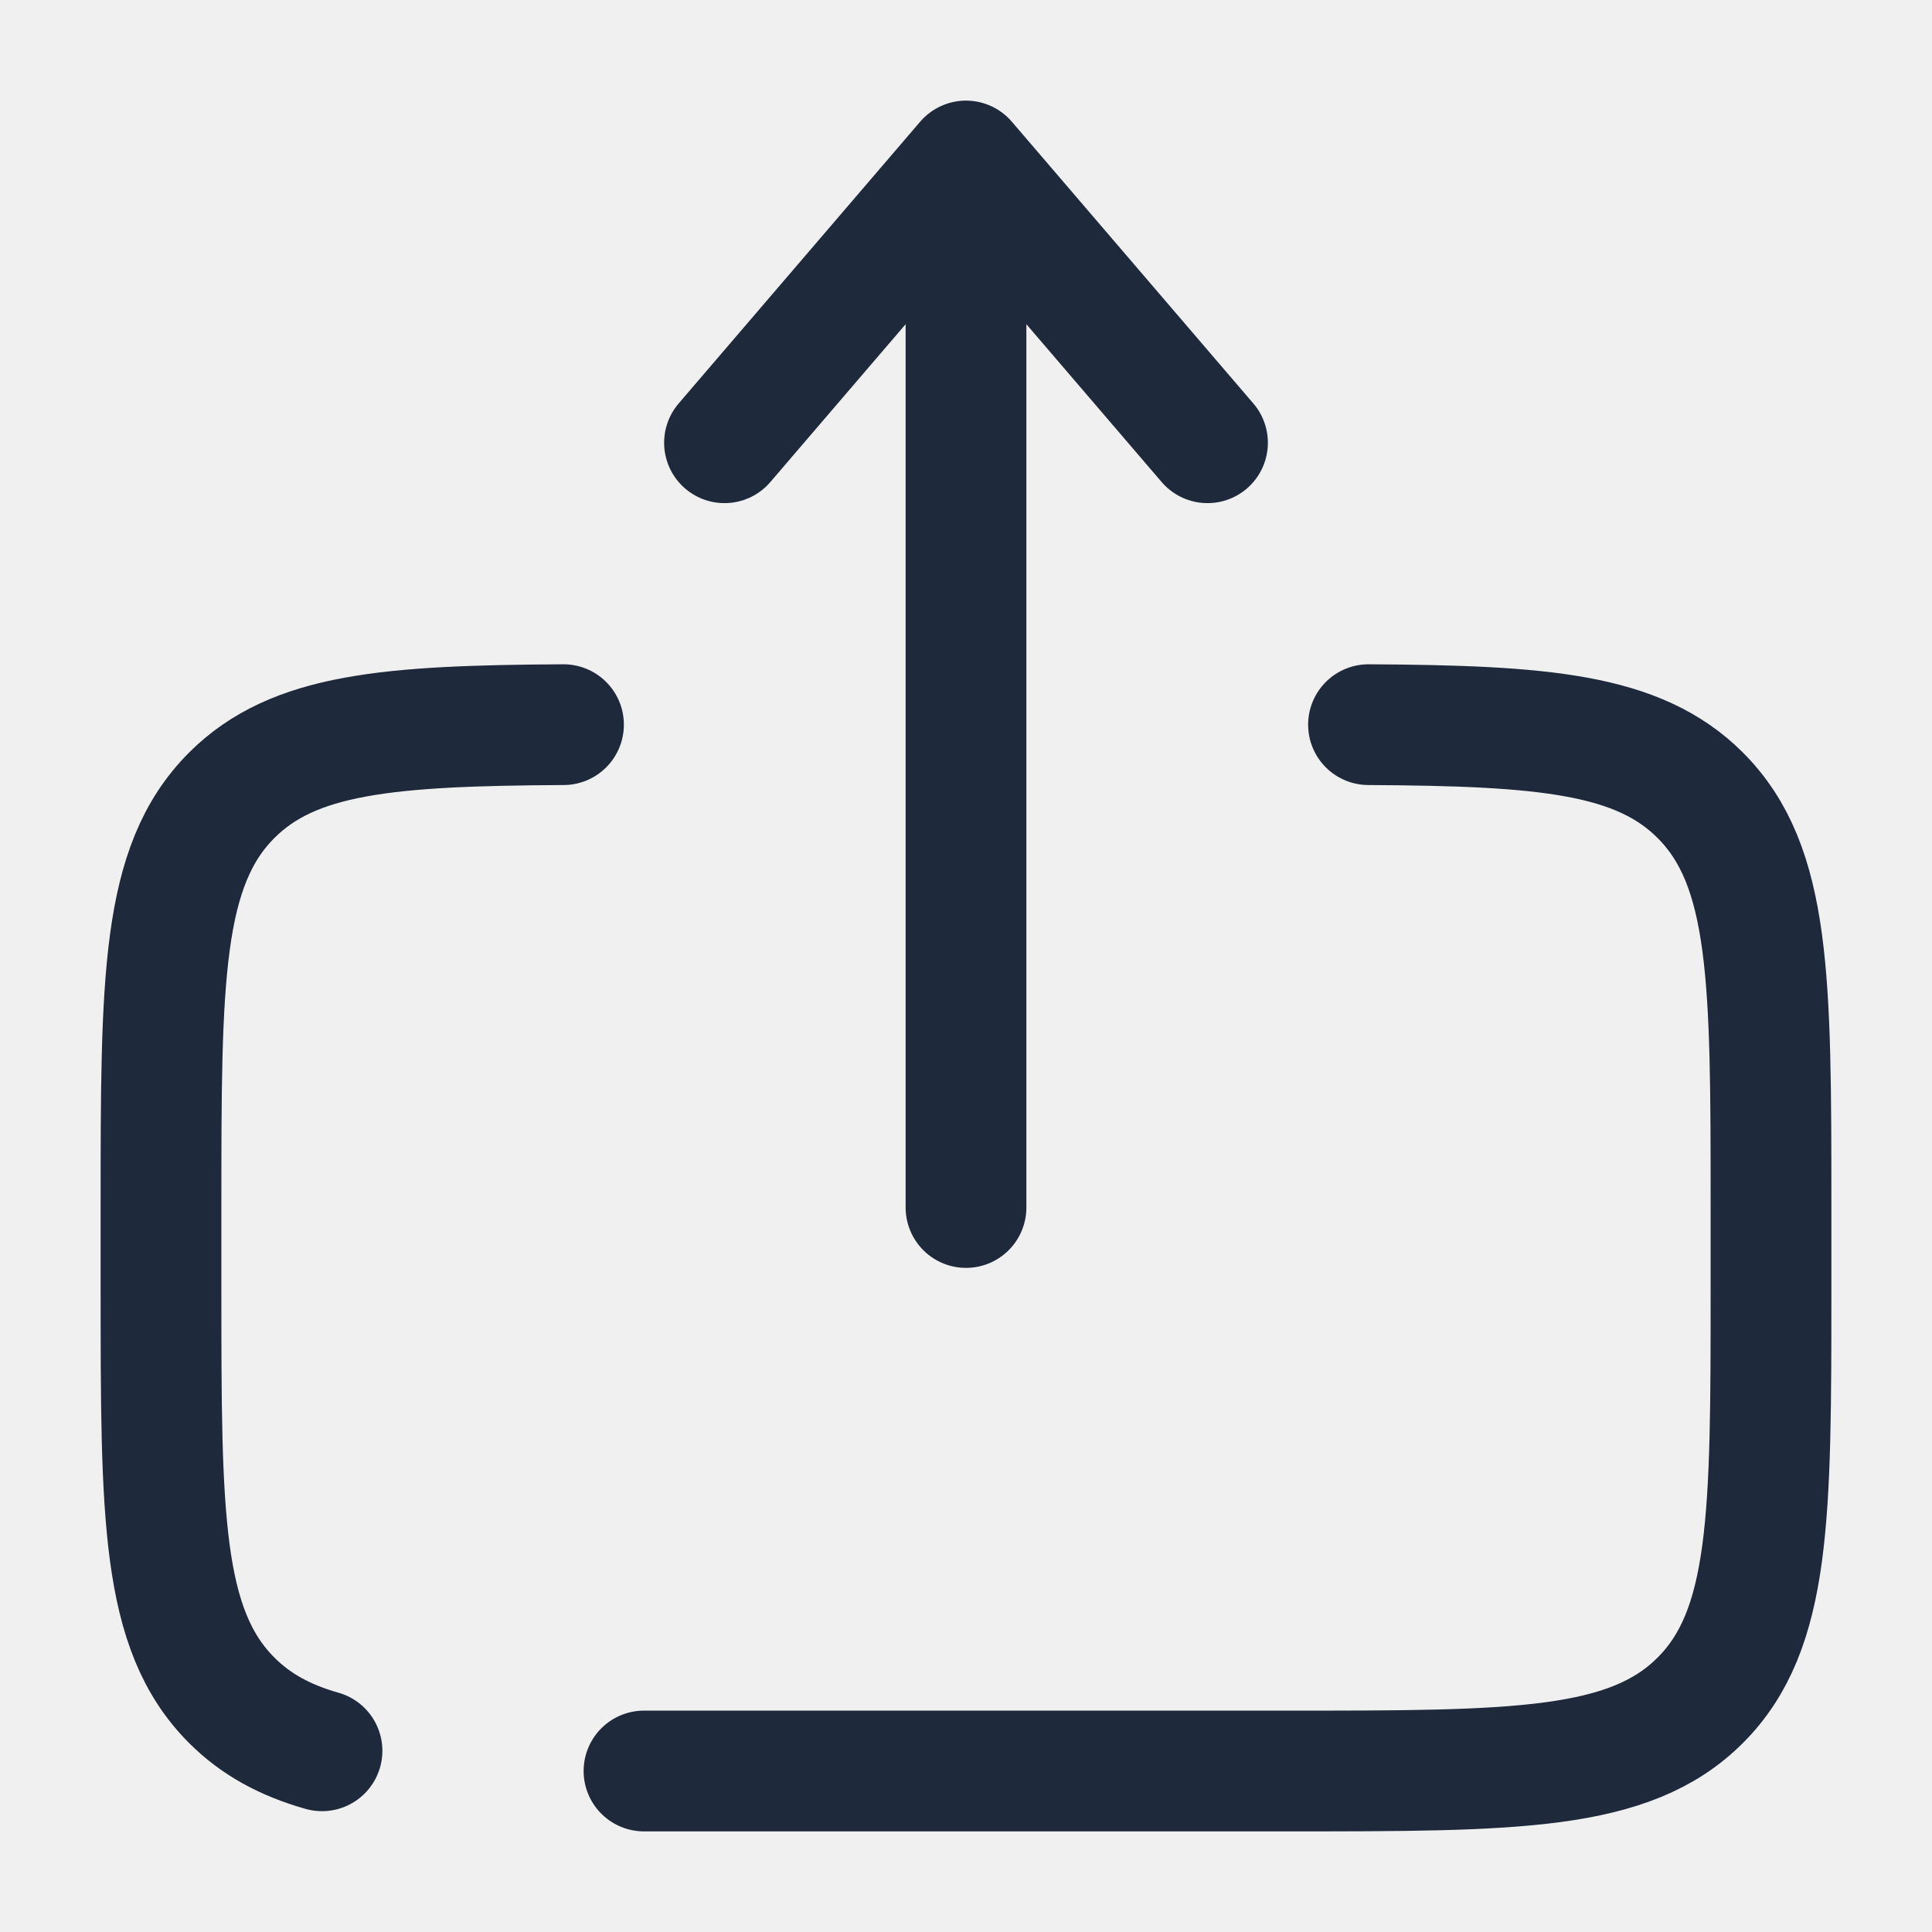
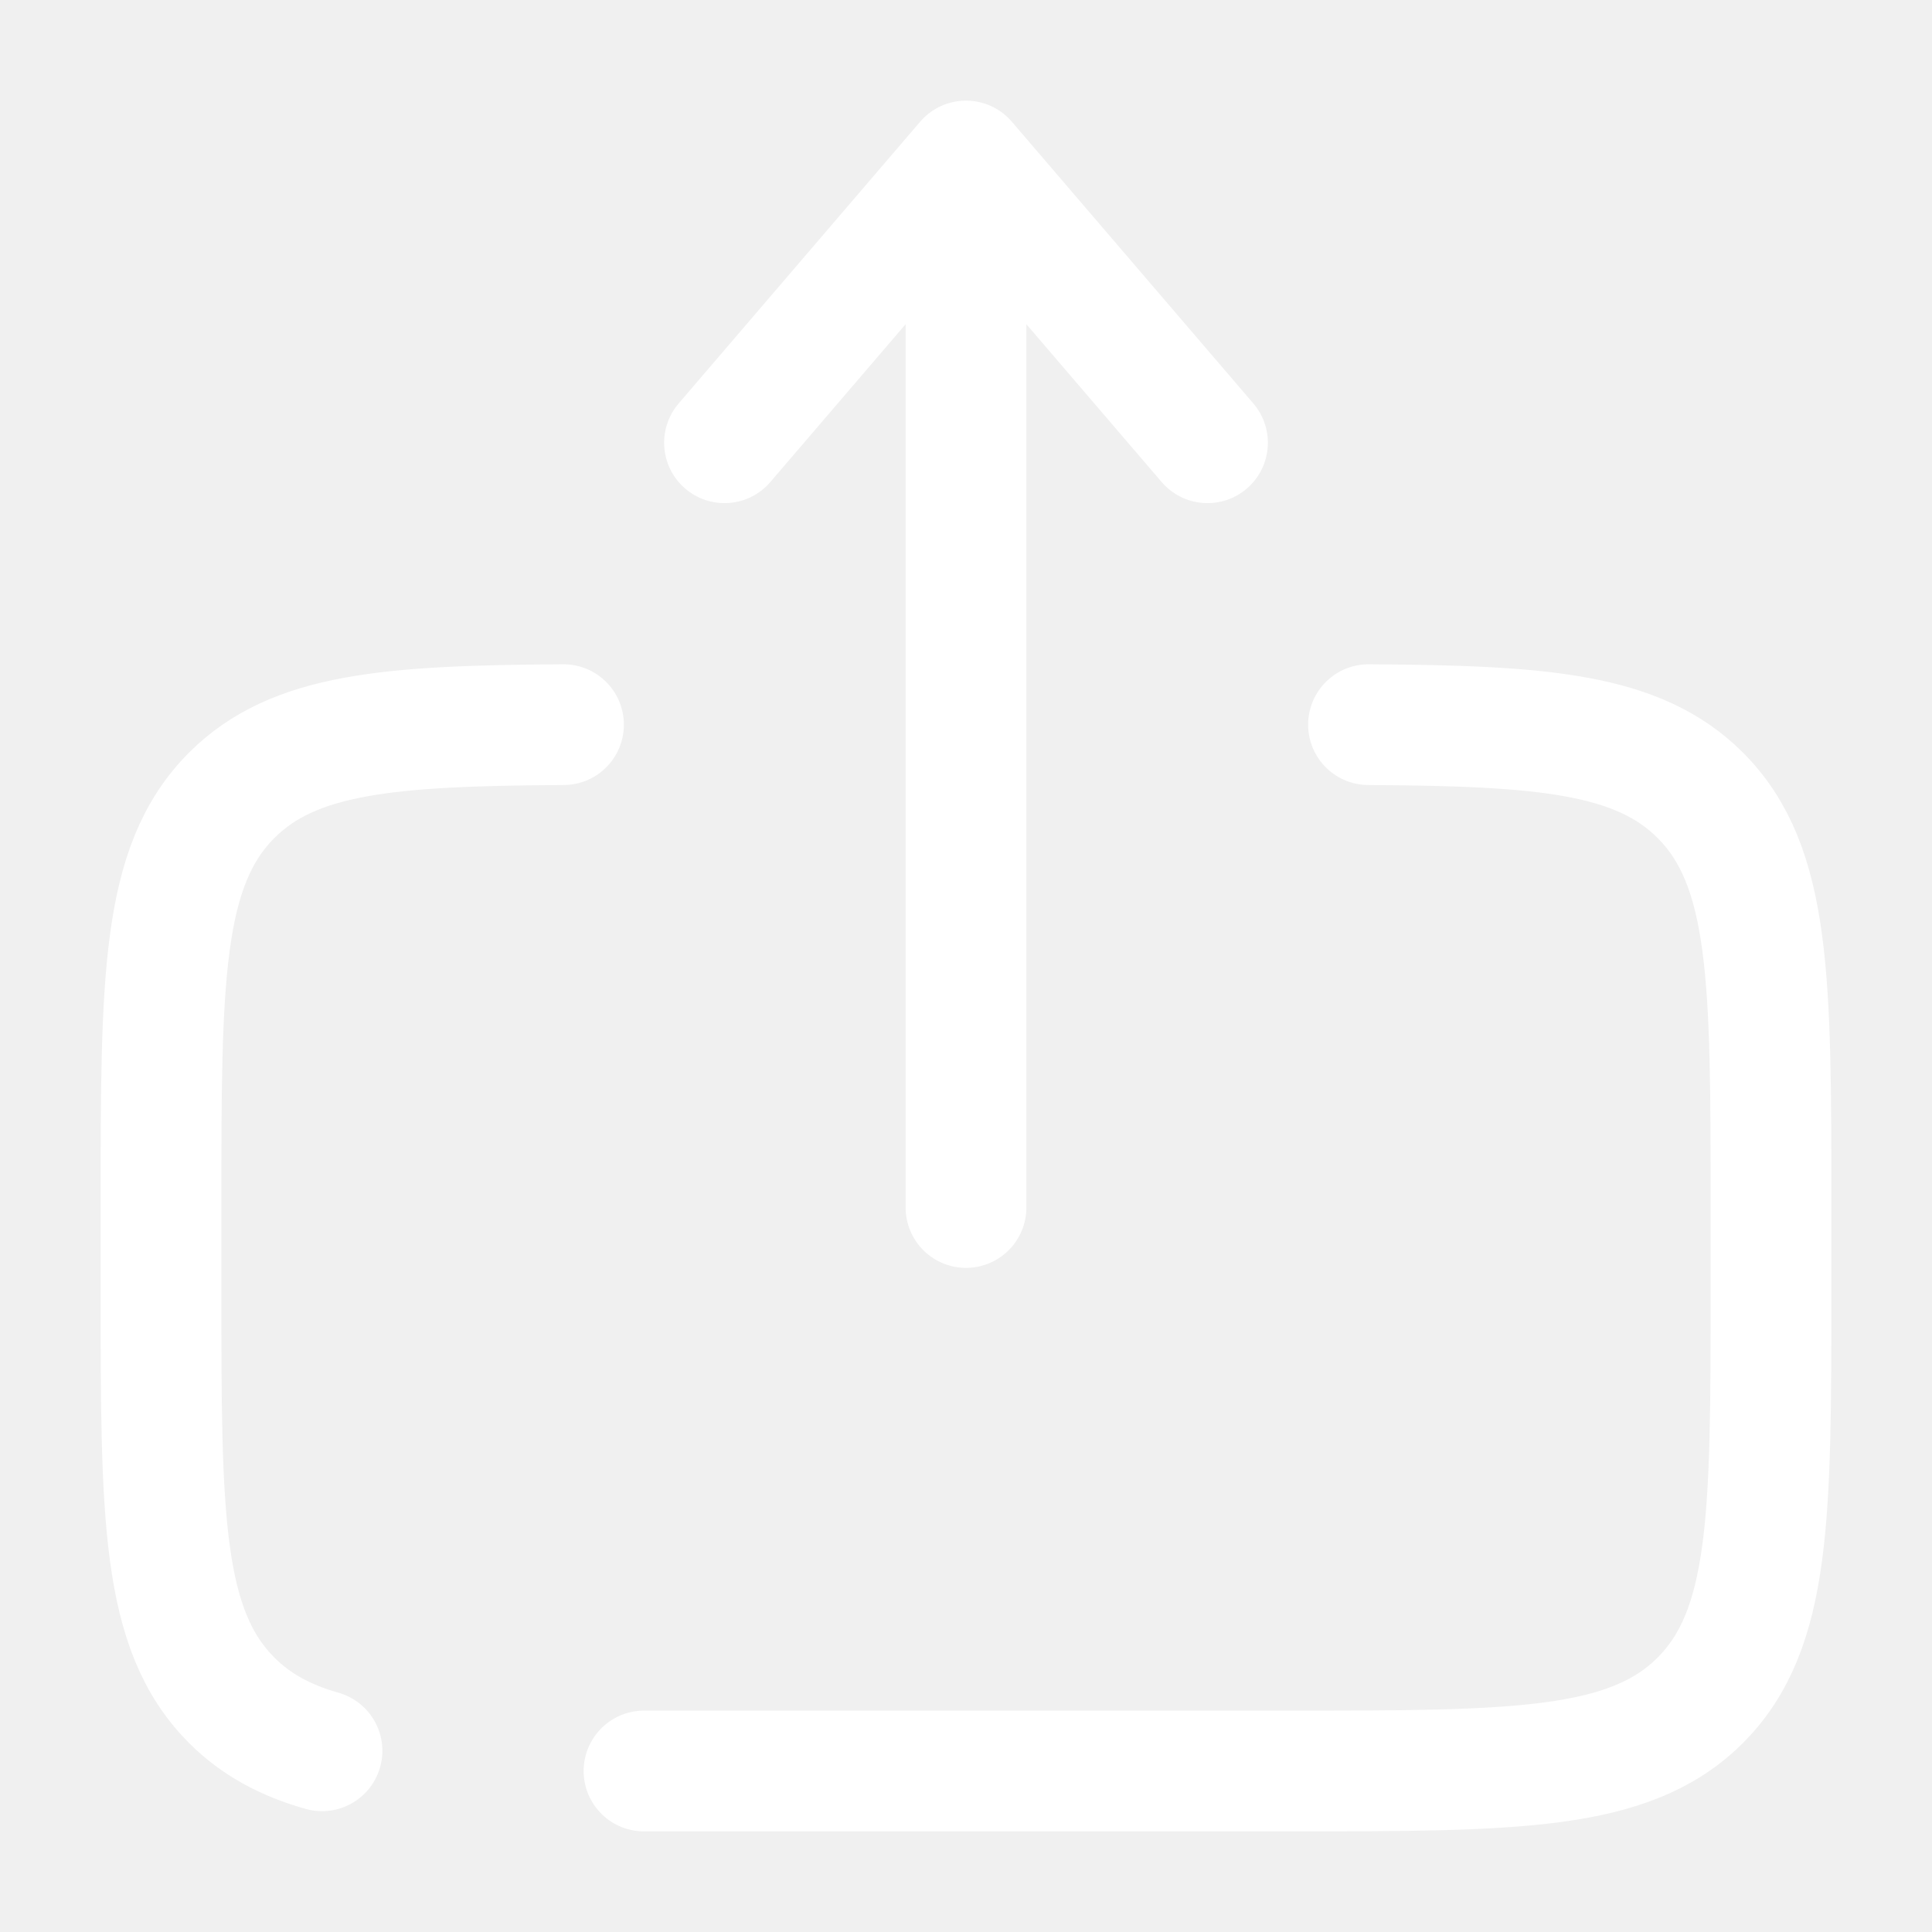
<svg xmlns="http://www.w3.org/2000/svg" width="800px" height="800px" viewBox="0 0 24 24" fill="none">
-   <path d="M12 15L12 2M12 2L15 5.5M12 2L9 5.5" stroke="#1e293b" stroke-width="1.5" stroke-linecap="round" stroke-linejoin="round" />
-   <path d="M8 22H16C18.828 22 20.243 22 21.121 21.122C22 20.243 22 18.829 22 16V15C22 12.172 22 10.758 21.121 9.879C20.353 9.111 19.175 9.014 17 9.002M7 9.002C4.825 9.014 3.647 9.111 2.879 9.879C2 10.758 2 12.172 2 15L2 16C2 18.829 2 20.243 2.879 21.122C3.178 21.421 3.541 21.619 4 21.749" stroke="#1e293b" stroke-width="1.5" stroke-linecap="round" />
+   <path d="M12 15L12 2M12 2L15 5.5M12 2L9 5.5" stroke="#ffffff" stroke-width="1.5" stroke-linecap="round" stroke-linejoin="round" />
+   <path d="M8 22H16C18.828 22 20.243 22 21.121 21.122C22 20.243 22 18.829 22 16V15C22 12.172 22 10.758 21.121 9.879C20.353 9.111 19.175 9.014 17 9.002M7 9.002C4.825 9.014 3.647 9.111 2.879 9.879C2 10.758 2 12.172 2 15L2 16C2 18.829 2 20.243 2.879 21.122C3.178 21.421 3.541 21.619 4 21.749" stroke="#ffffff" stroke-width="1.5" stroke-linecap="round" />
</svg>
